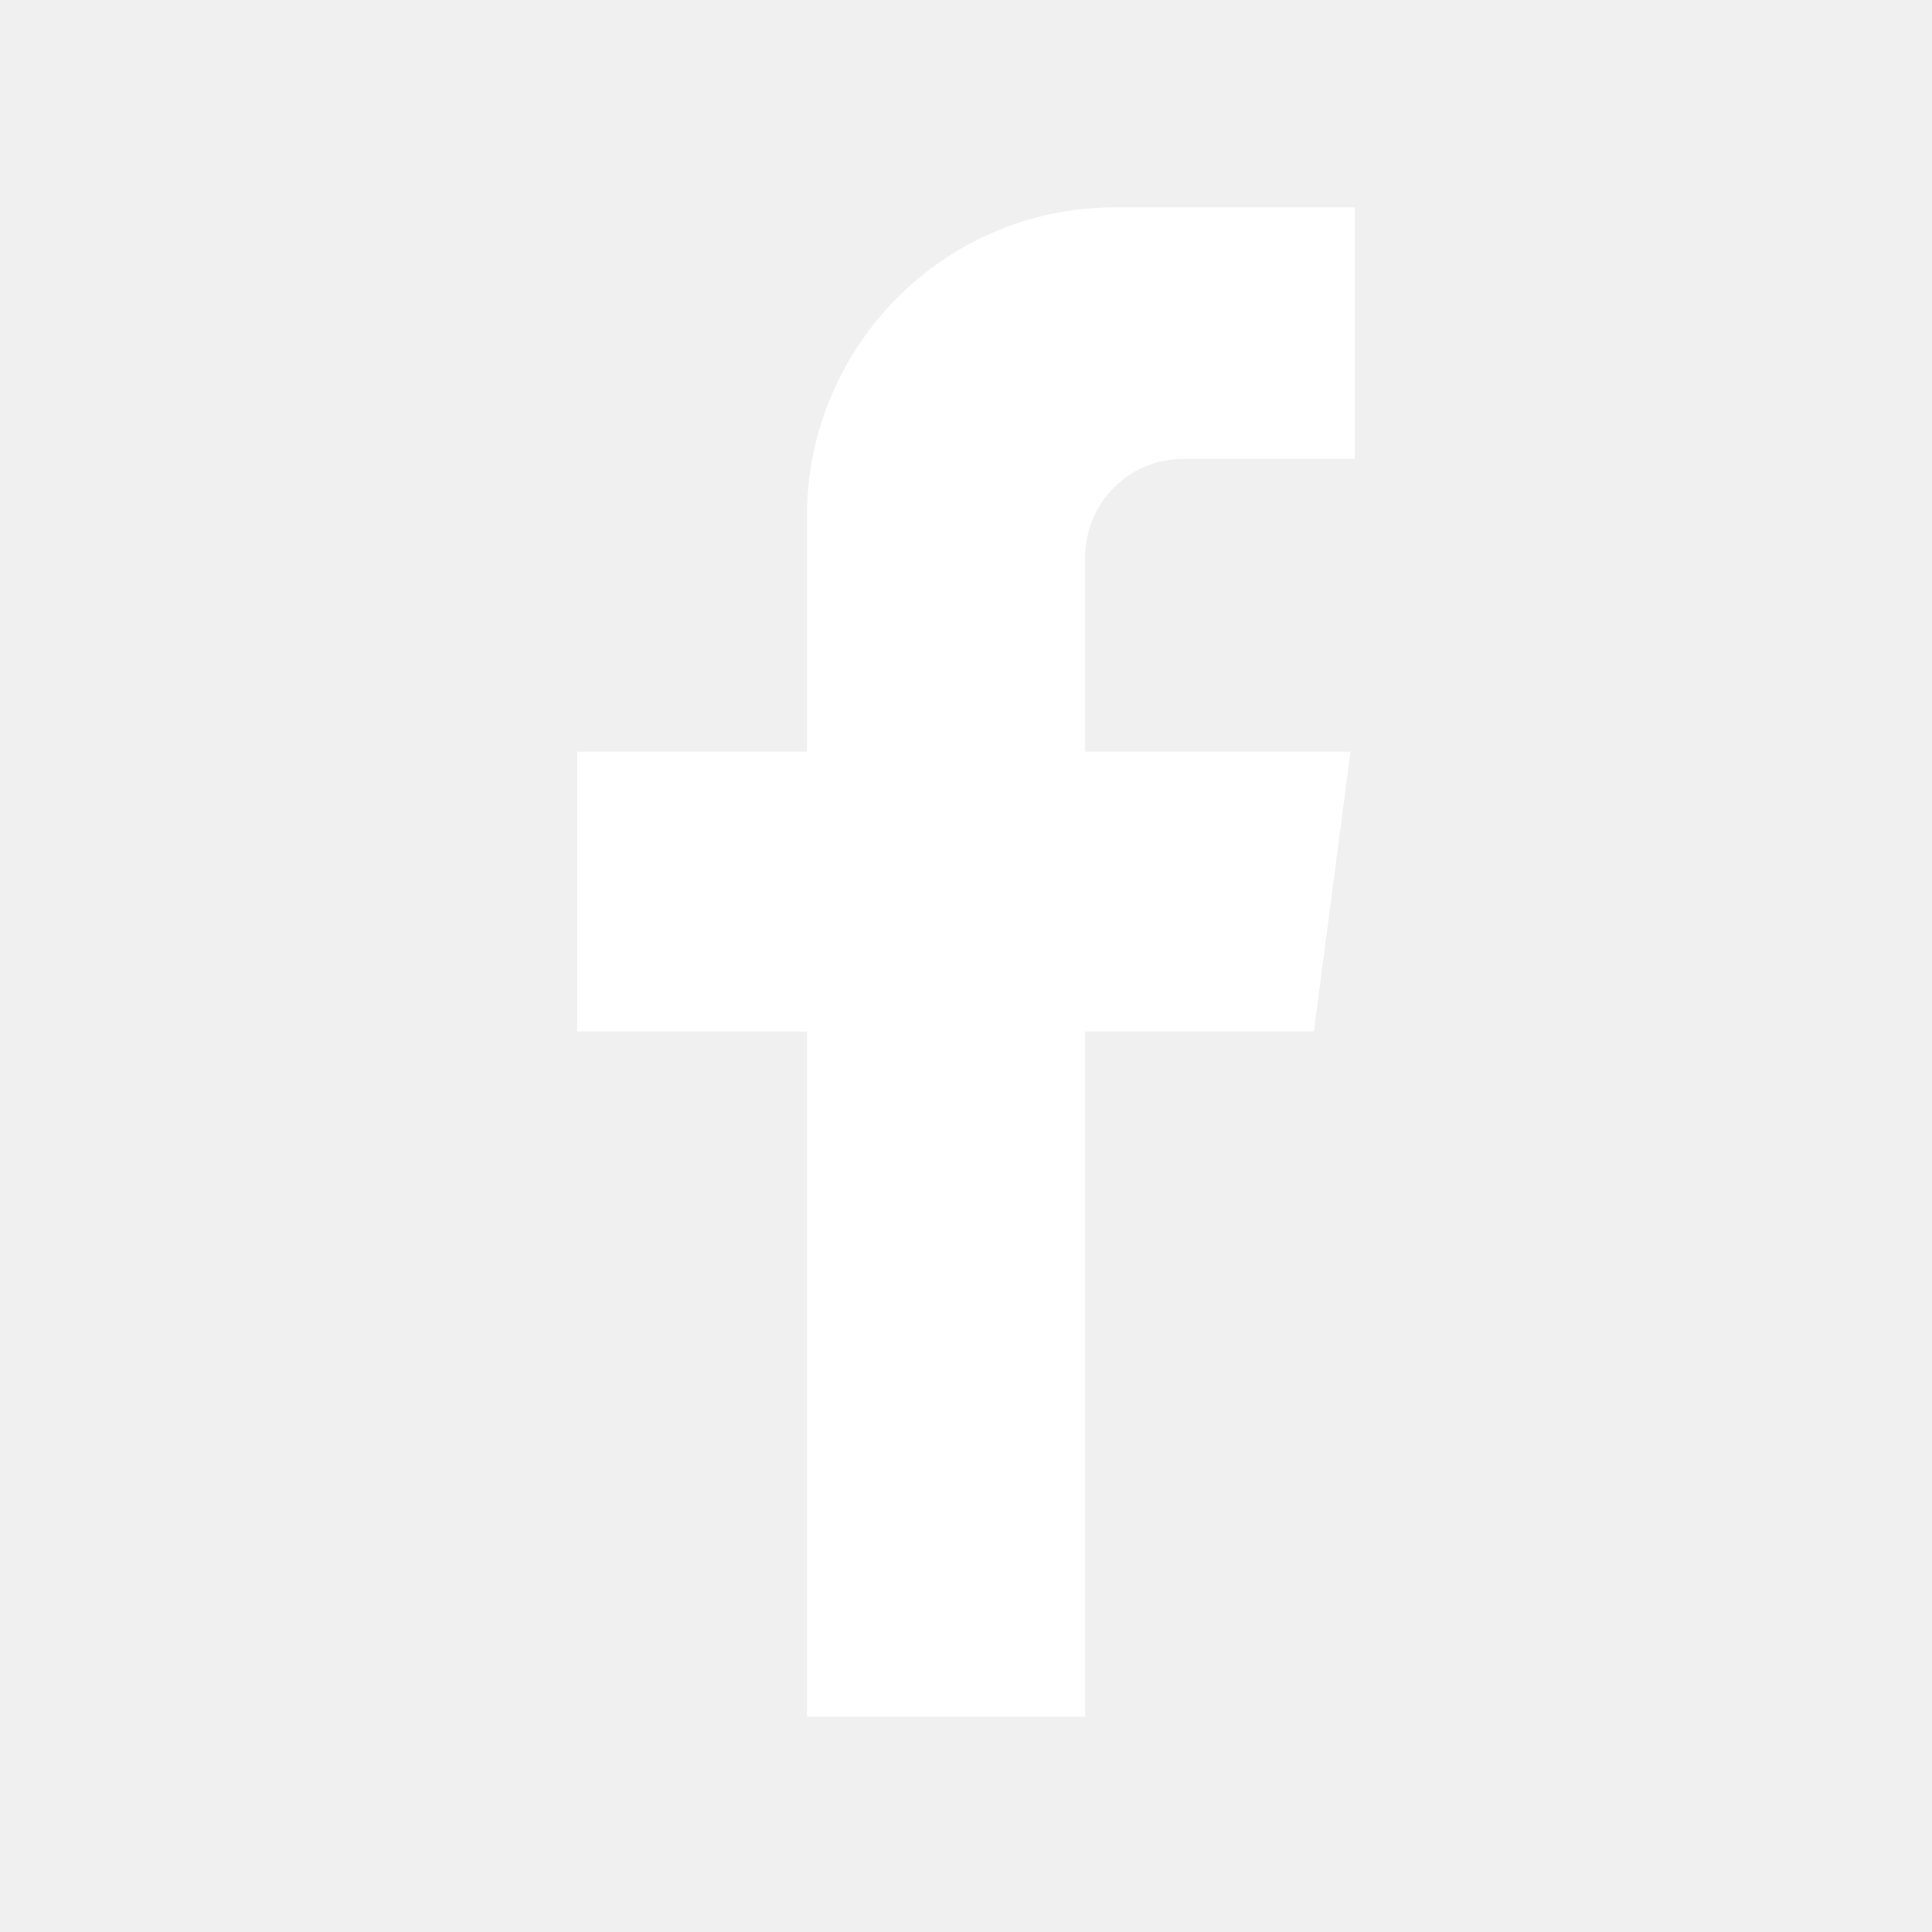
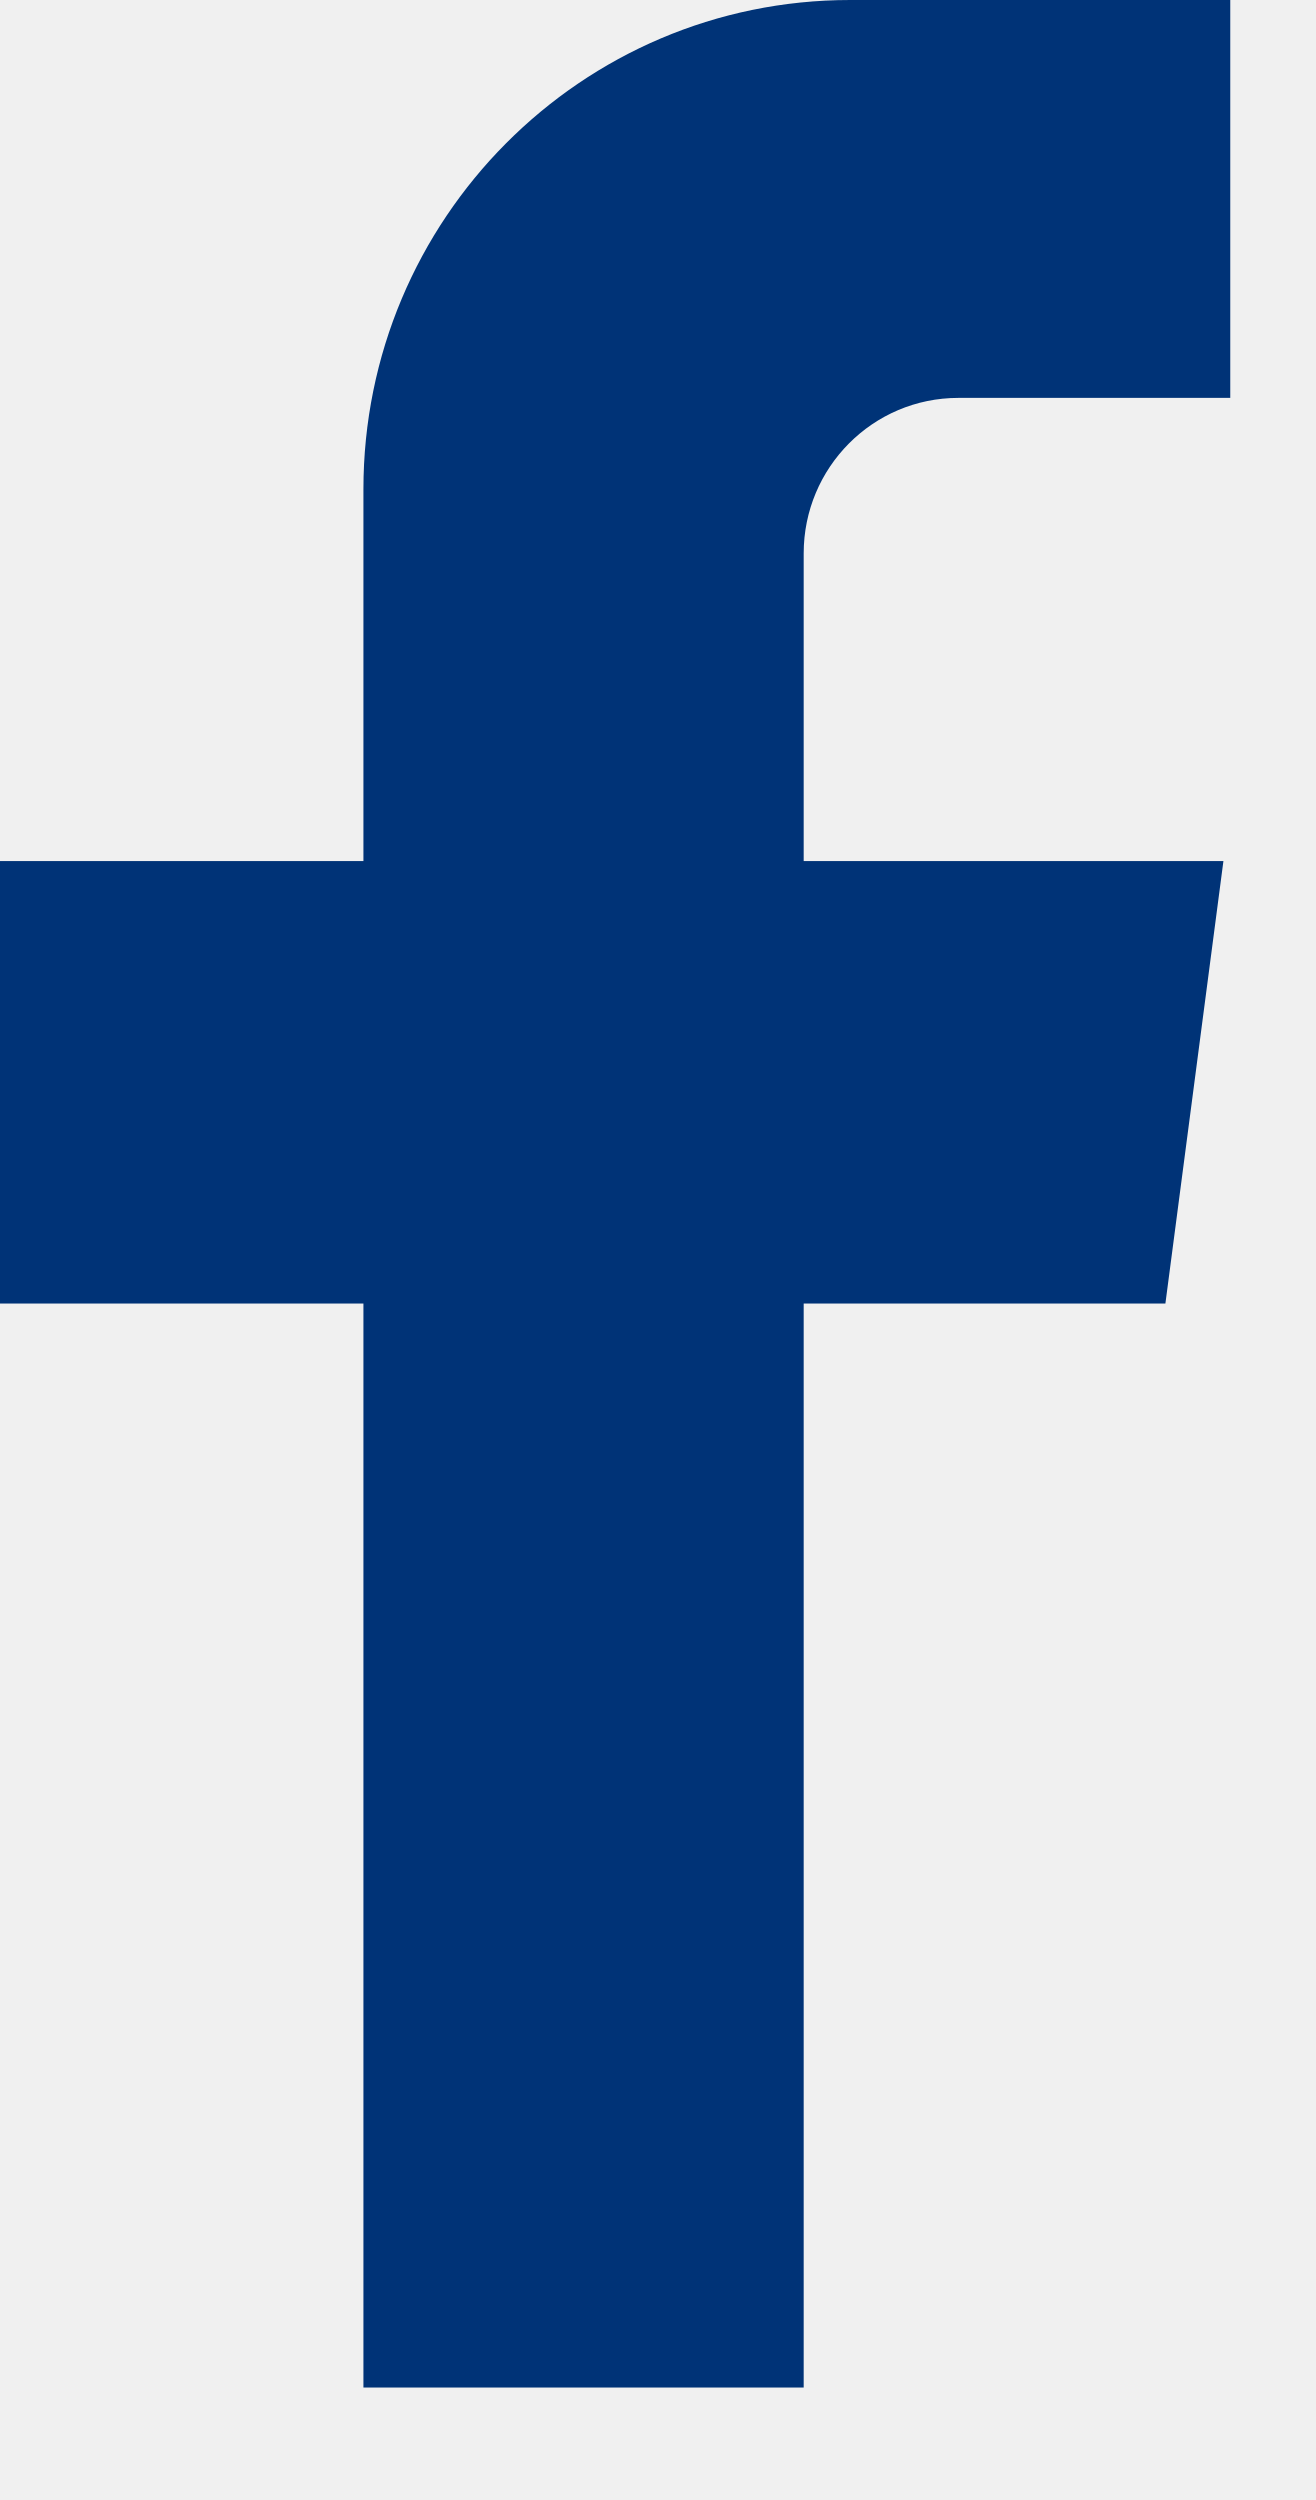
- <svg xmlns="http://www.w3.org/2000/svg" width="128px" height="128px" viewBox="0 0 128 128" version="1.1">
-   <g id="Site" stroke="none" stroke-width="1" fill="none" fill-rule="evenodd">
-     <g id="facebook" fill="#fff">
-       <path d="M53.46,113.729 L53.46,68.331 L38.239,68.331 L38.239,49.799 L53.46,49.799 L53.46,34.234 C53.46,22.915 62.588,13.739 73.849,13.739 L89.761,13.739 L89.761,30.404 L78.375,30.404 C74.797,30.404 71.896,33.32 71.896,36.917 L71.896,49.799 L89.475,49.799 L87.046,68.332 L71.896,68.332 L71.896,113.729 L53.46,113.729 Z" id="Combined-Shape" />
+ <svg xmlns="http://www.w3.org/2000/svg" width="10px" height="19px" viewBox="0 0 10 19" version="1.1">
+   <defs />
+   <g id="Website-3" stroke="none" stroke-width="1" fill="none" fill-rule="evenodd">
+     <g id="SITE-–-Accueil" transform="translate(-887, -49)" fill="#003377">
+       <g id="Group-2" transform="translate(883, 12)">
+         <path d="M6.762,55.145 L6.762,46.907 L4,46.907 L4,43.544 L6.762,43.544 L6.762,40.719 C6.762,38.665 8.419,37 10.462,37 L13.35,37 L13.35,40.024 L11.284,40.024 C10.634,40.024 10.108,40.553 10.108,41.206 L10.108,43.544 L13.298,43.544 L12.857,46.907 L10.108,46.907 L10.108,55.145 L6.762,55.145 Z" id="Combined-Shape" />
+       </g>
    </g>
  </g>
</svg>
